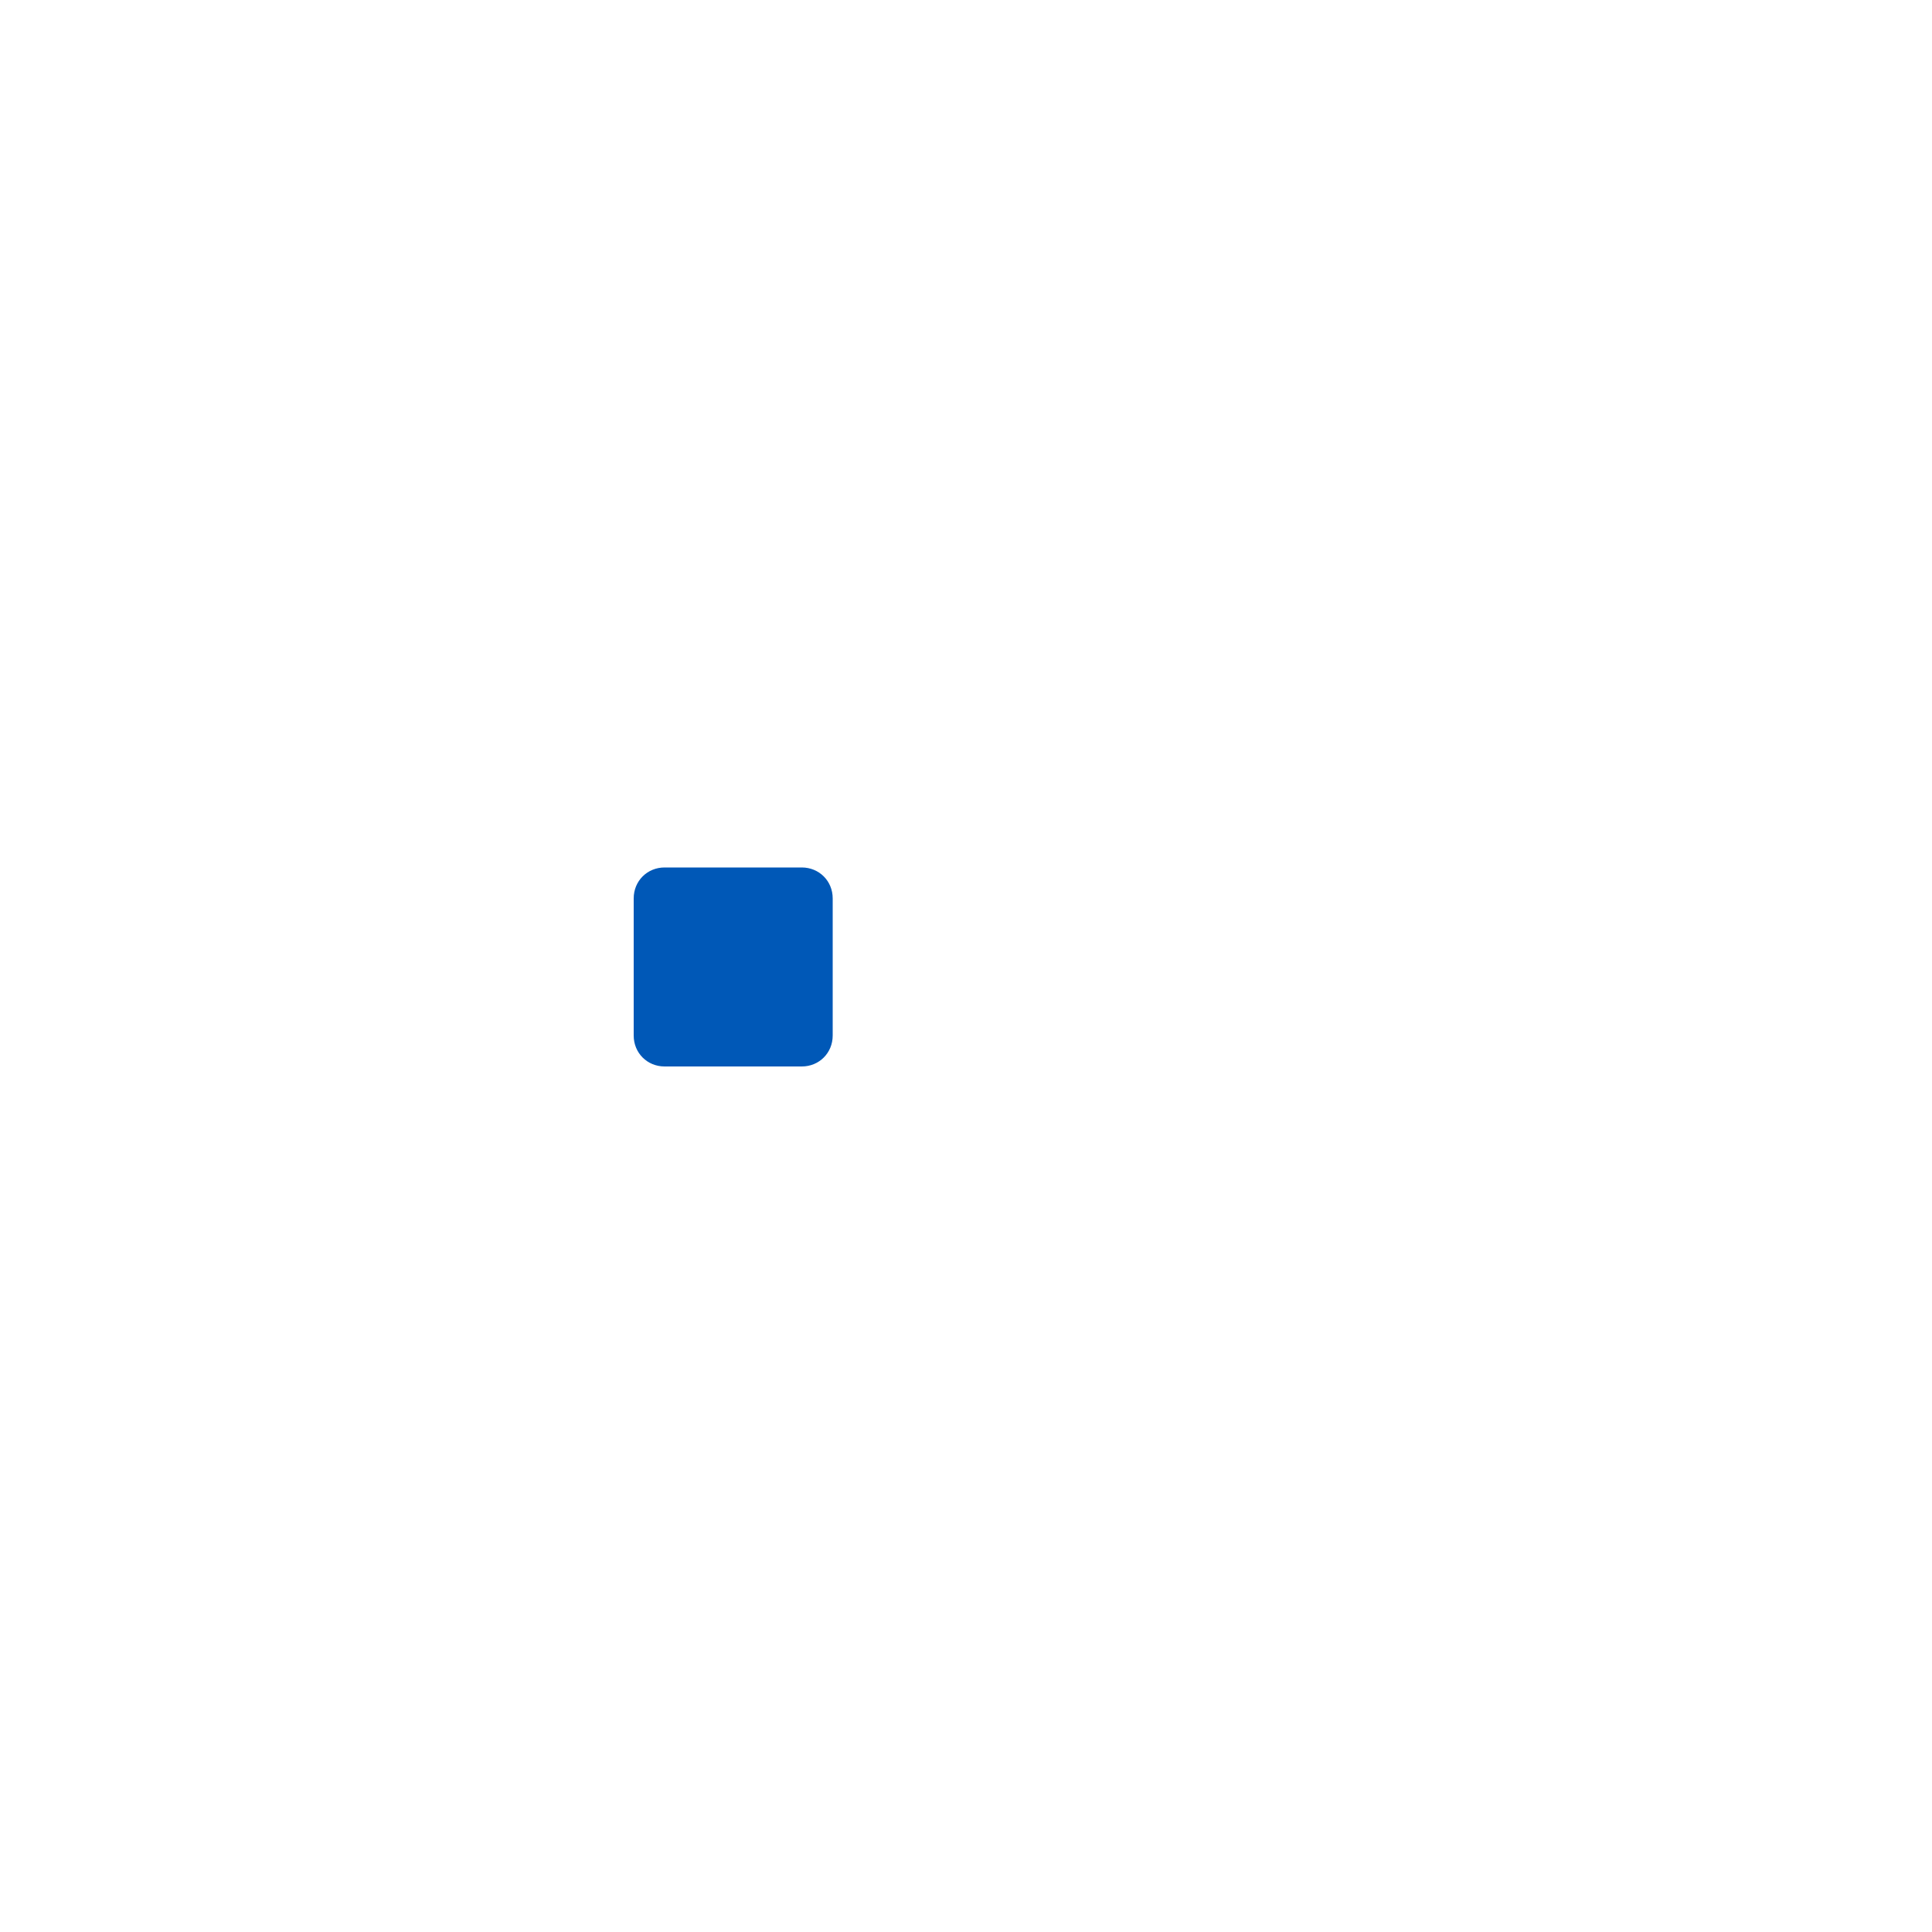
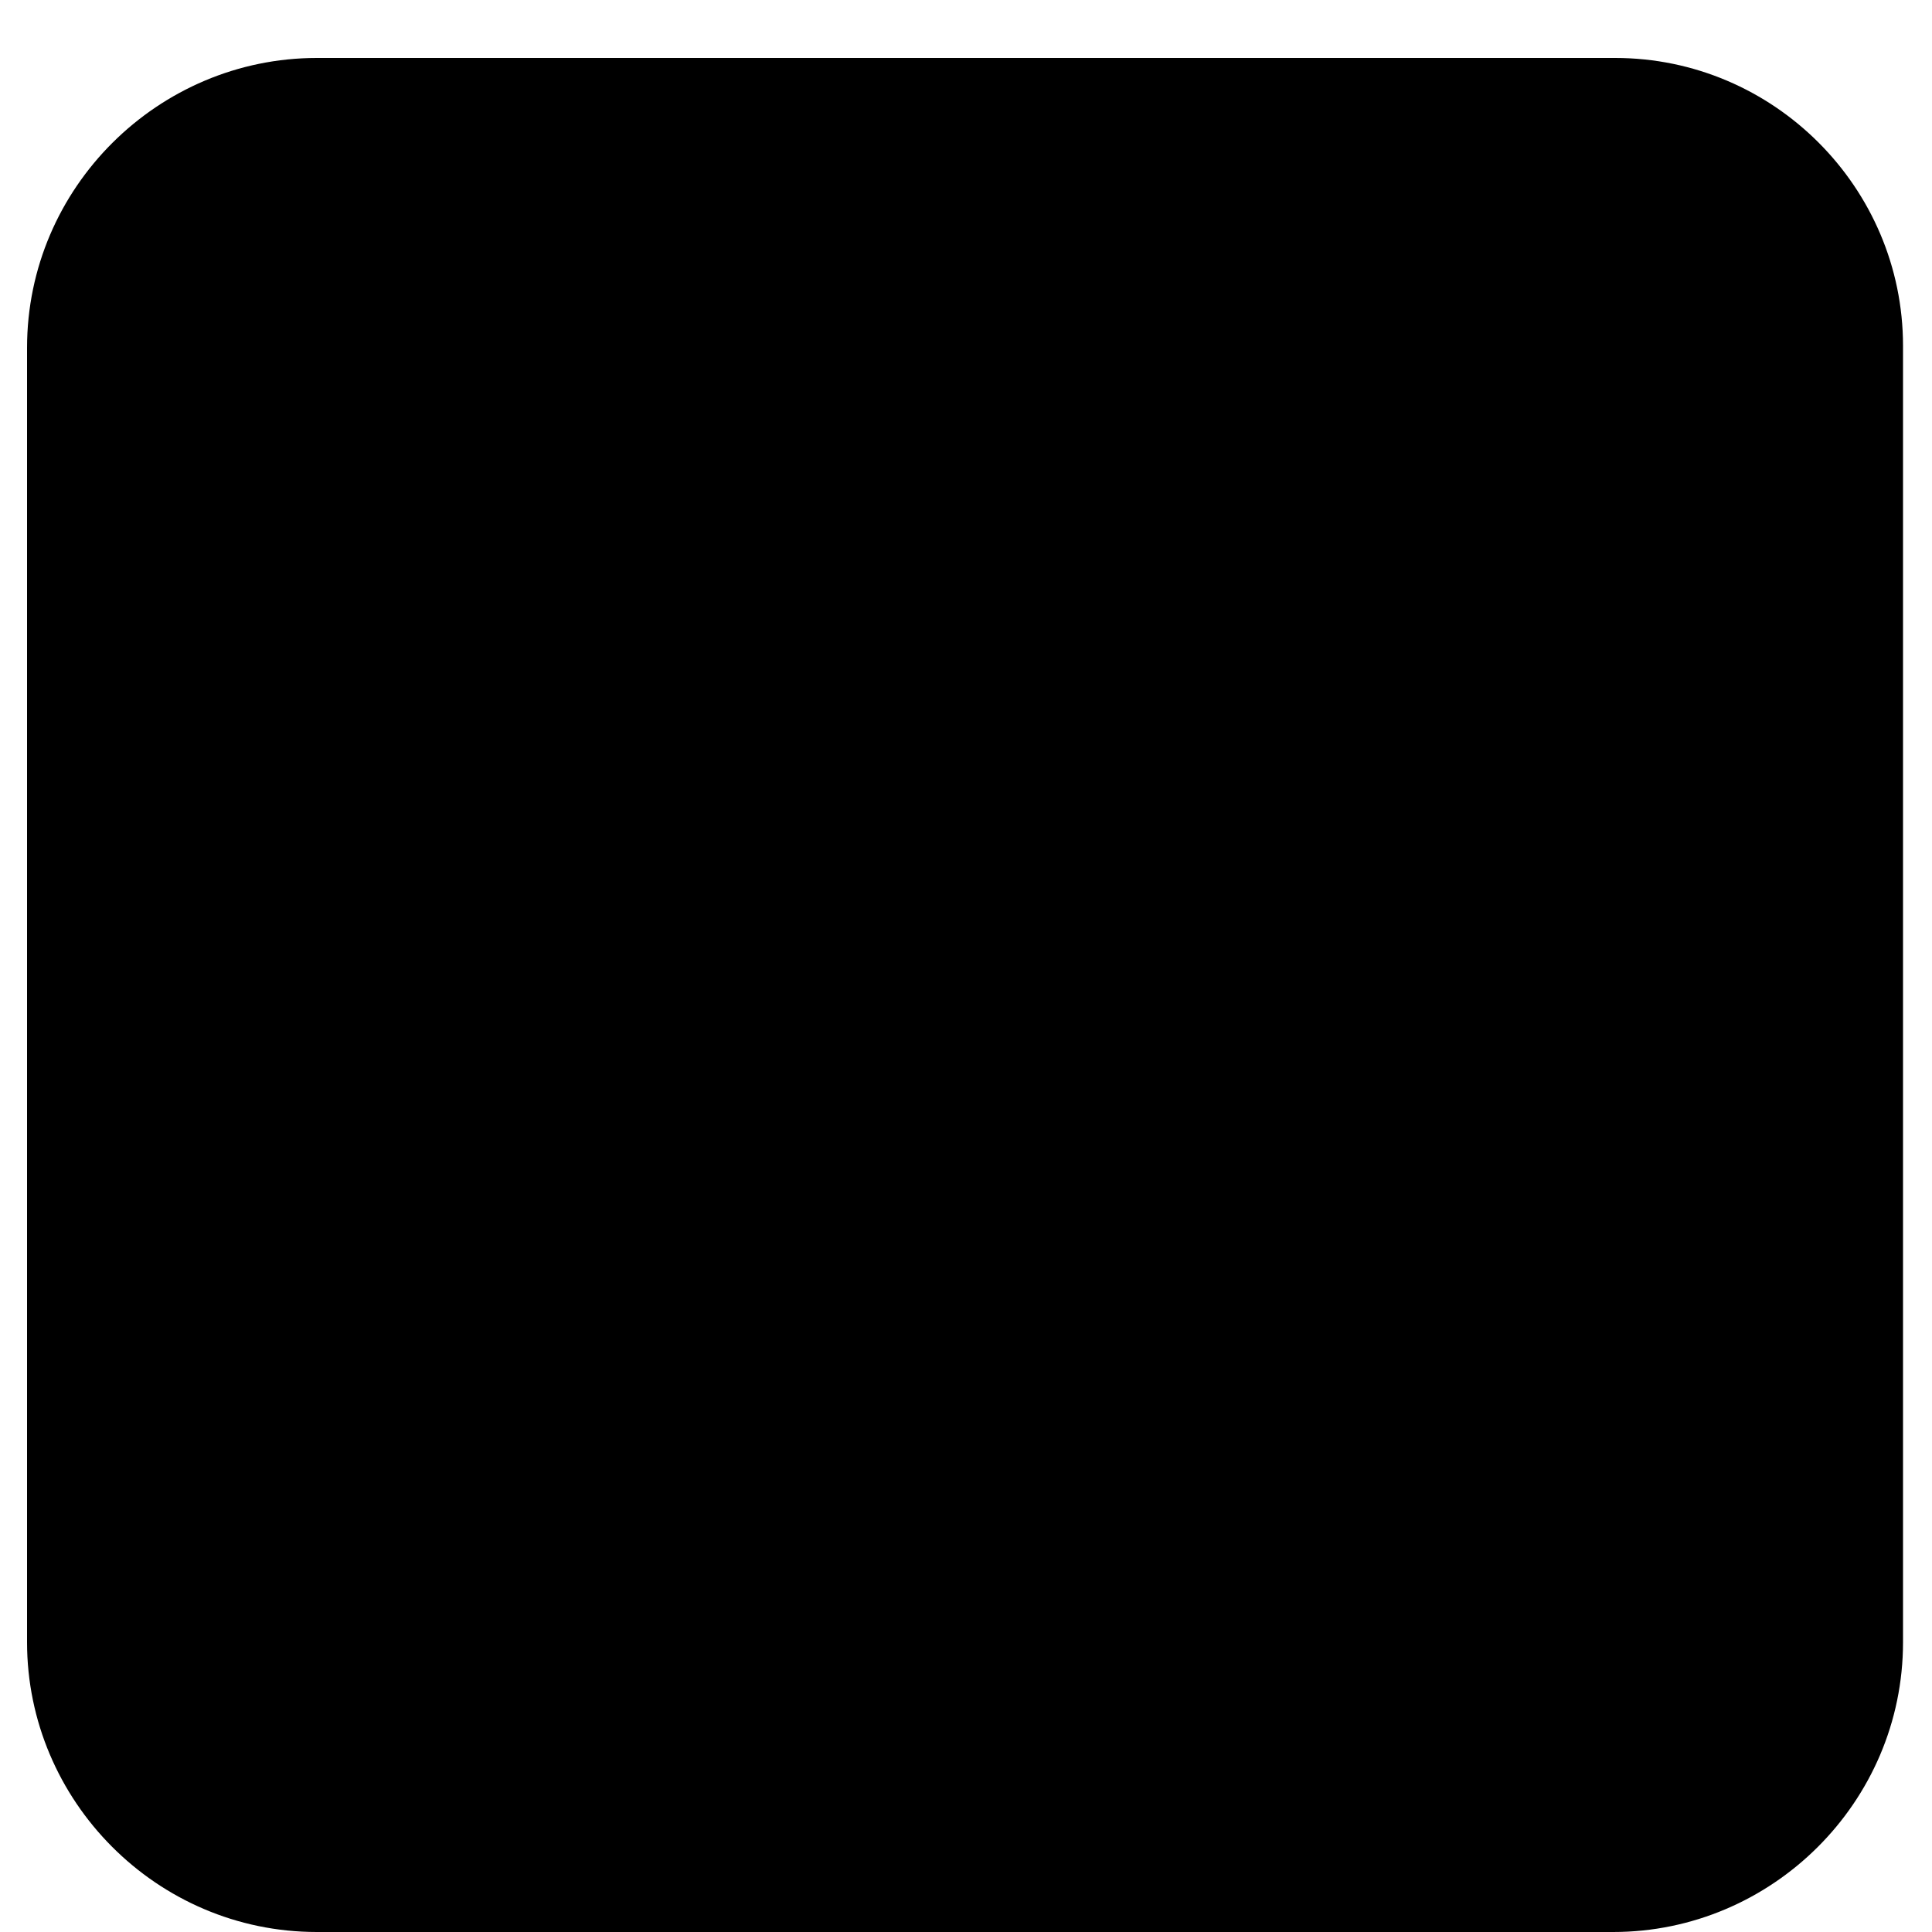
<svg xmlns="http://www.w3.org/2000/svg" version="1.1" id="Layer_1" x="0px" y="0px" viewBox="0 0 100 100" enable-background="new 0 0 100 100" xml:space="preserve">
  <g>
-     <path fill="#0058B7" d="M41.5,44.9h-7.1c-0.9,0-1.6,0.7-1.6,1.6v7.1c0,0.9,0.7,1.6,1.6,1.6h7.1c0.9,0,1.6-0.7,1.6-1.6v-7.1   C43.1,45.6,42.4,44.9,41.5,44.9L41.5,44.9z" />
+     <path d="M83.6,3H16.4c-8.2,0-15,6.7-15,15v67c0,8.2,6.7,15,15,15h67.1c8.2,0,15-6.7,15-15V17.9C98.5,9.7,91.8,3,83.6,3L83.6,3z" />
  </g>
</svg>
